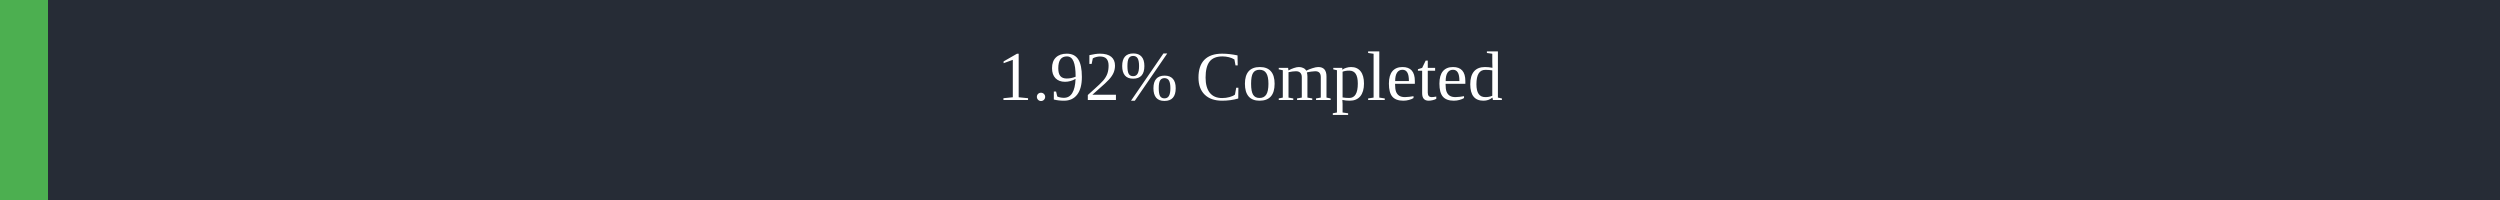
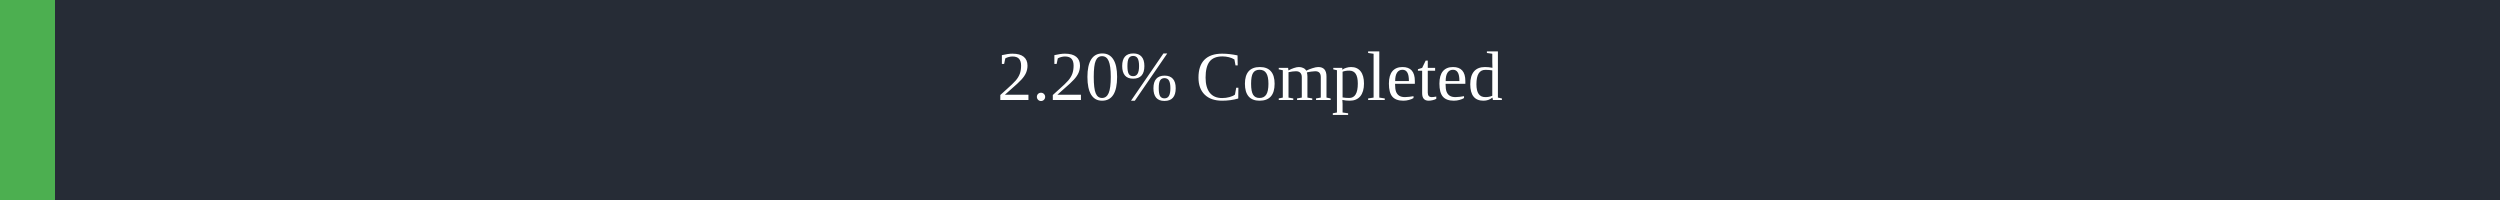
<svg xmlns="http://www.w3.org/2000/svg" width="500" height="40">
  <rect x="0" y="0" width="500" height="40" fill="#262C36" />
-   <rect x="0" y="0" width="9.6" height="40" fill="#4caf50" />
+   <rect x="0" y="0" width="11" height="40" fill="#4caf50" />
  <text x="250" y="20" text-anchor="middle" alignment-baseline="middle" font-size="14" fill="white">
-         1.92% Completed
+         2.20% Completed
      </text>
</svg>
